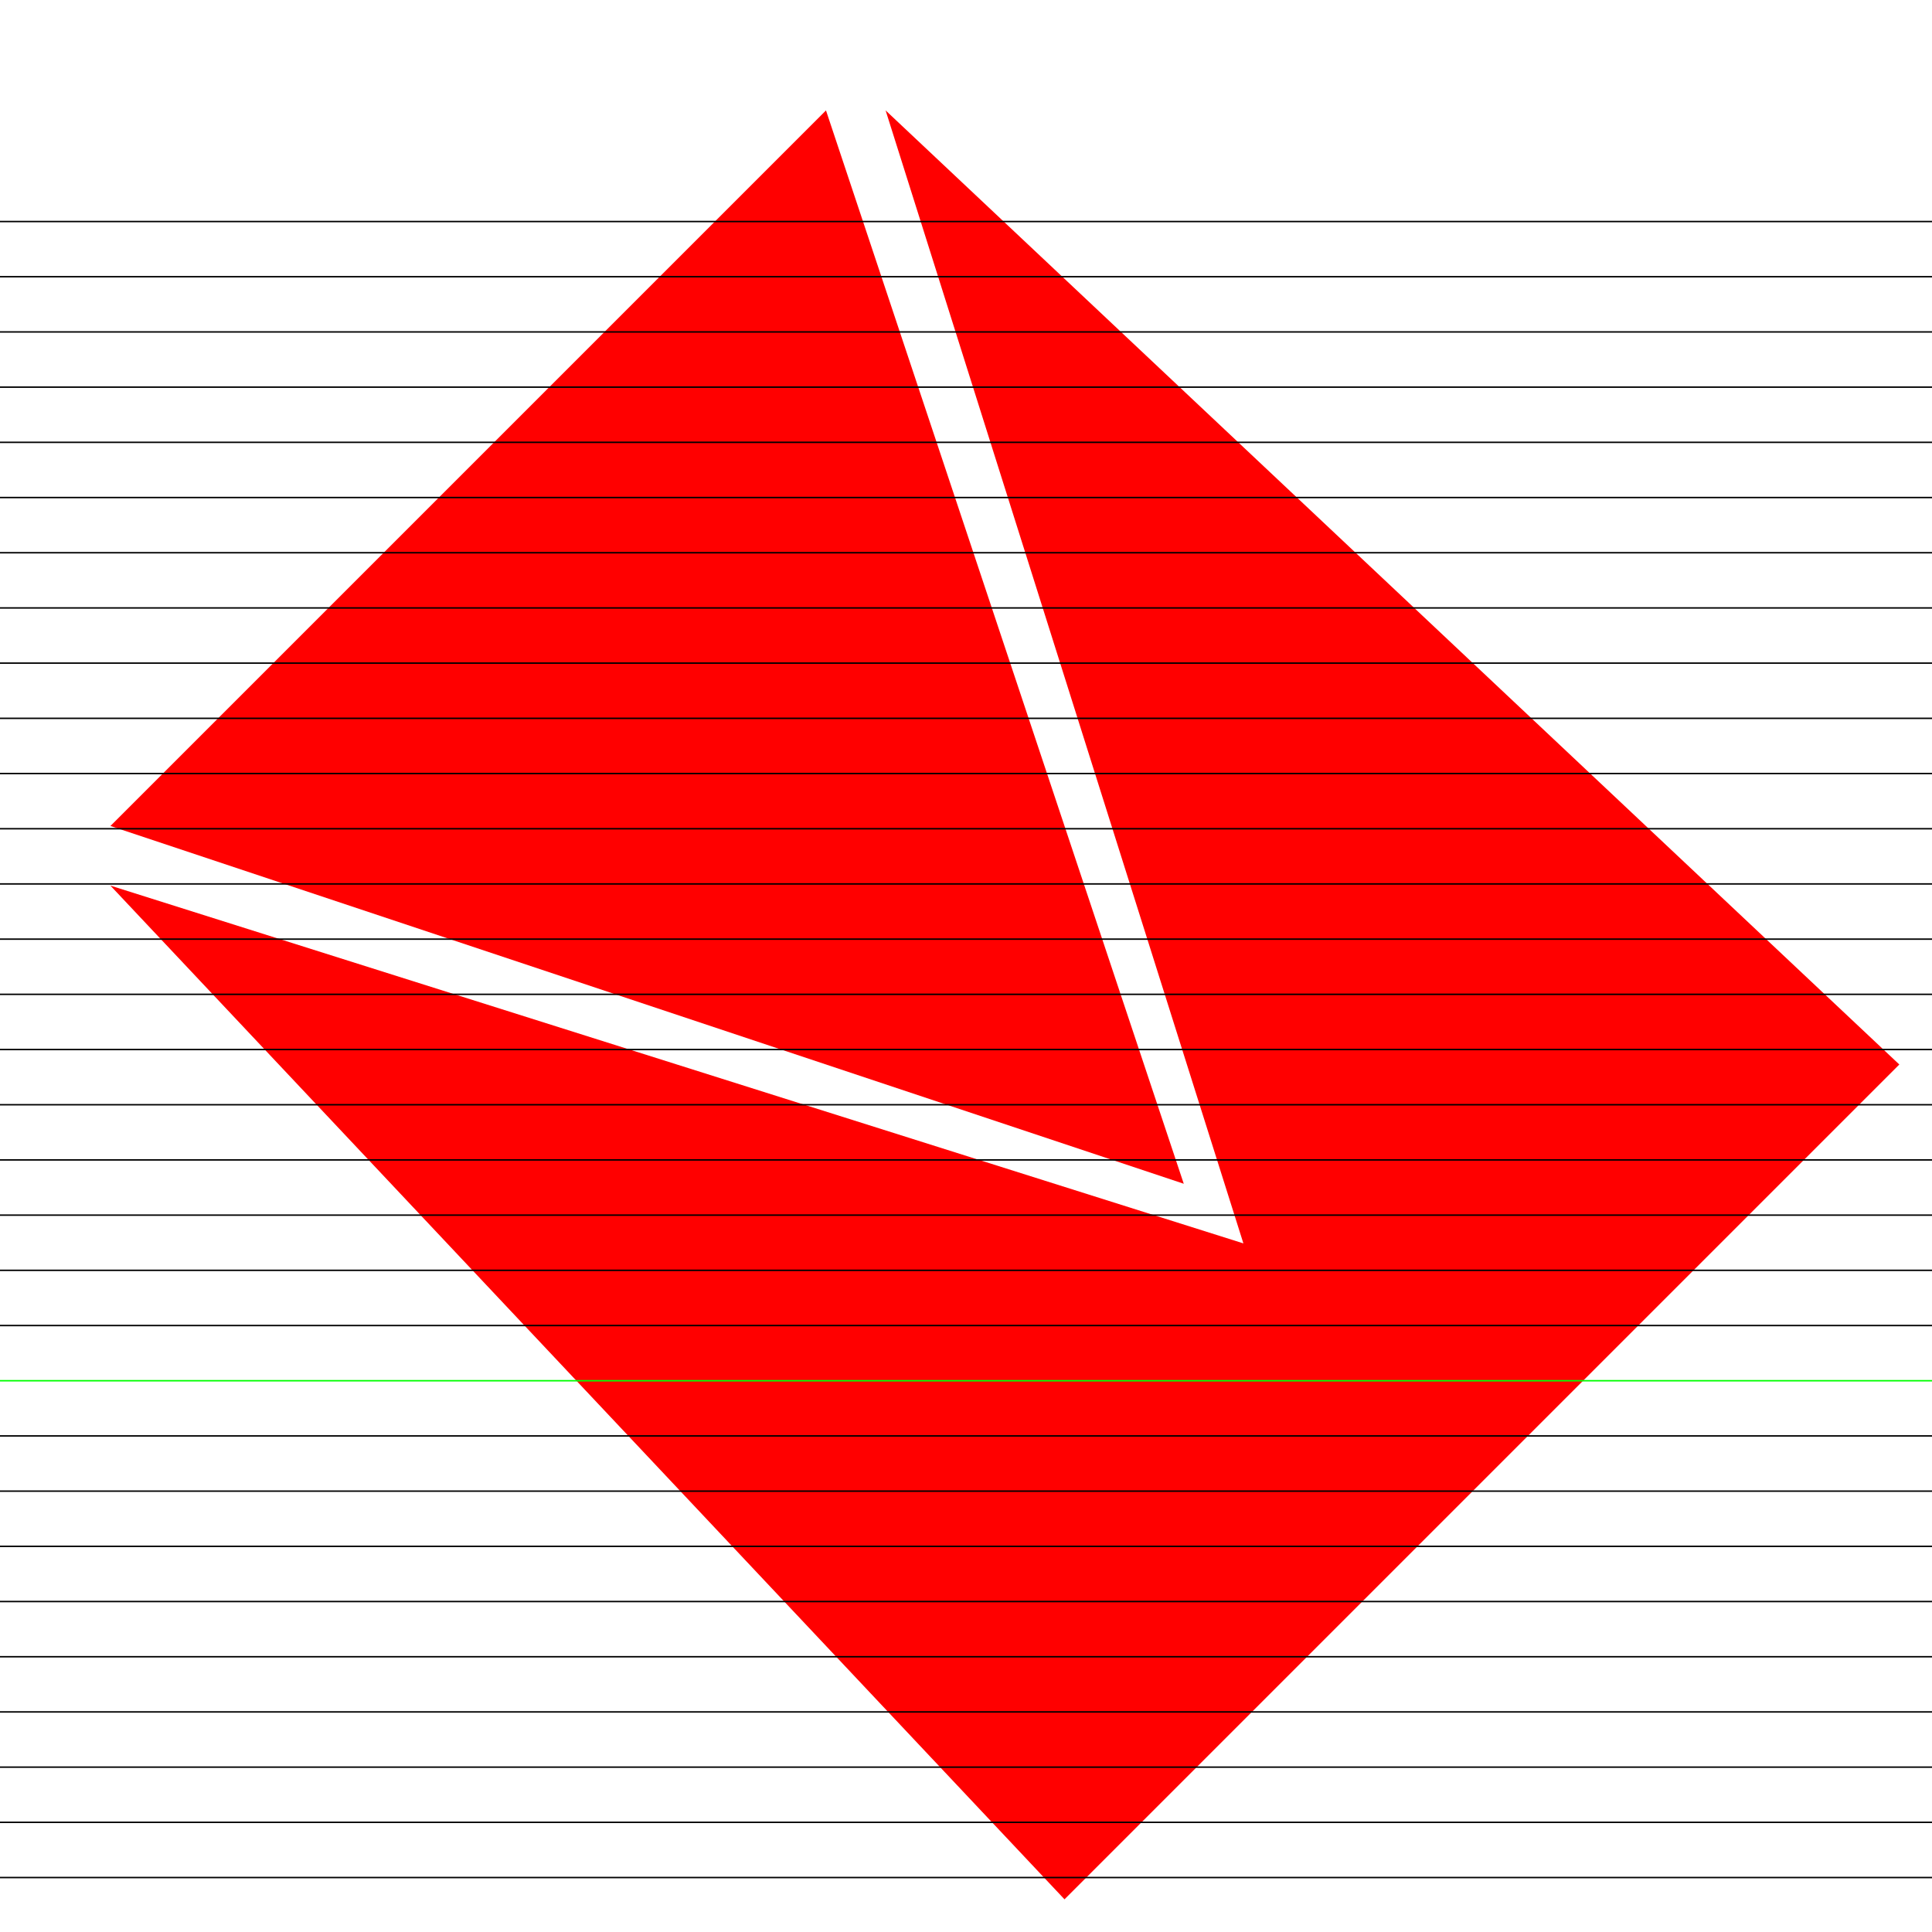
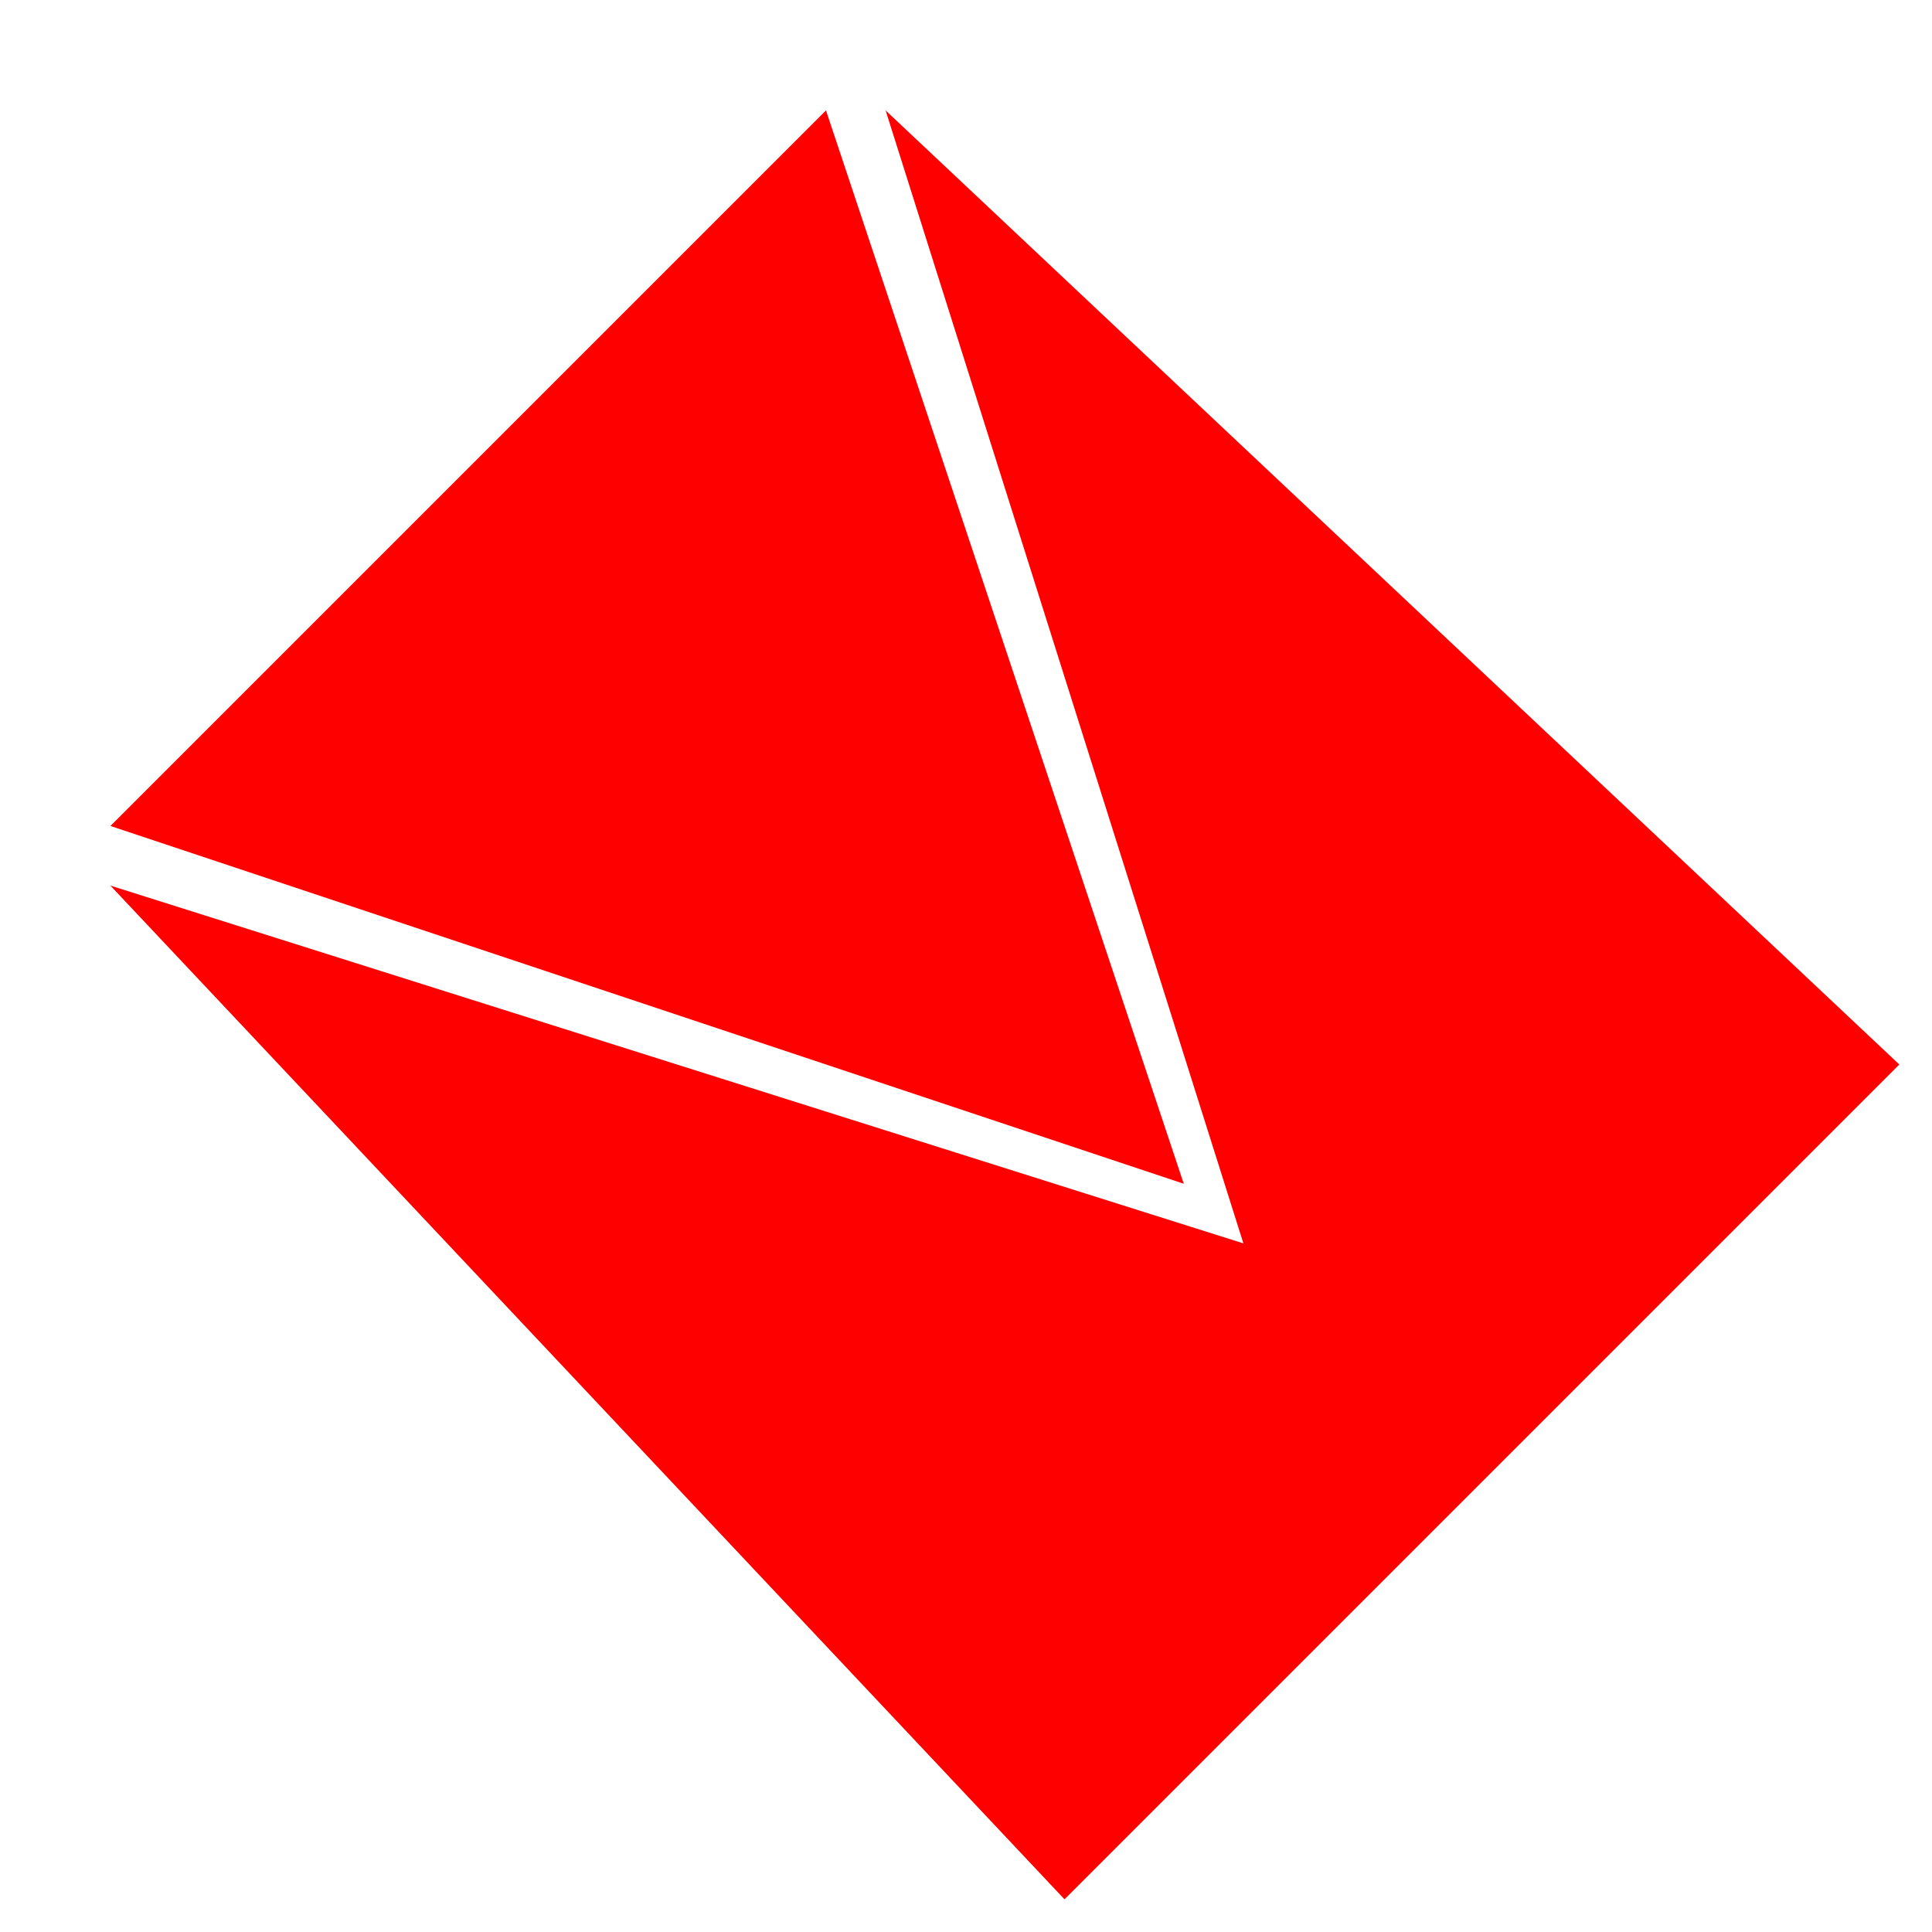
<svg xmlns="http://www.w3.org/2000/svg" width="350mm" height="350mm" viewBox="0 0 350 350" version="1.1" id="SVGRoot">
  <defs id="defs10">
    <filter style="color-interpolation-filters:sRGB" id="filter1016" x="-1.08e-05" width="1" y="-1.08e-05" height="1">
      <feGaussianBlur stdDeviation="0.001" id="feGaussianBlur1018" />
    </filter>
    <filter style="color-interpolation-filters:sRGB" id="filter1214" x="-9.7507004e-06" width="1" y="-1.2102369e-05" height="1">
      <feGaussianBlur stdDeviation="0.002" id="feGaussianBlur1216" />
    </filter>
  </defs>
  <g id="layer3" style="display:none;opacity:0.997;filter:url(#filter1016)">
    <path style="fill:#ff0000;fill-opacity:1;stroke:none;stroke-width:0.265px;stroke-linecap:butt;stroke-linejoin:miter;stroke-opacity:1" d="M 105,40 135,135 40,105 120,190 190,120 Z" id="path836" />
  </g>
-   <g id="layer9" style="opacity:0.997">
+   <g id="layer9" style="display:inline;opacity:0.997">
    <path style="display:inline;opacity:0.997;fill:#ff0000;fill-opacity:1;stroke:none;stroke-width:1px;stroke-linecap:butt;stroke-linejoin:miter;stroke-opacity:1;filter:url(#filter1016)" d="M 245.669,0 359.055,359.055 0,245.669 302.362,566.929 566.929,302.362 Z" id="path836-2" transform="matrix(0.5716355,0,0,0.5716355,20.0035,20.0035)" />
    <path style="display:inline;opacity:1;fill:#ff0000;fill-opacity:1;stroke:none;stroke-width:0.265px;stroke-linecap:butt;stroke-linejoin:miter;stroke-opacity:1;filter:url(#filter1016)" d="M 90.002,30.002 30.002,90.002 120.002,120.002 Z" id="path834-6" transform="matrix(2.160512,0,0,2.160512,-44.81536,-44.81536)" />
  </g>
  <g id="layer1" style="display:none;opacity:1">
    <path style="fill:#ff0000;fill-opacity:1;stroke:none;stroke-width:0.265px;stroke-linecap:butt;stroke-linejoin:miter;stroke-opacity:1" d="M 100,40 40,100 130,130 Z" id="path834" />
  </g>
  <g id="layer2" style="display:none;mix-blend-mode:normal">
    <path style="fill:none;stroke:#000000;stroke-width:0.265px;stroke-linecap:butt;stroke-linejoin:miter;stroke-opacity:1" d="M 0,0 350,350" id="path830" />
    <path style="fill:none;stroke:#000000;stroke-width:0.265px;stroke-linecap:butt;stroke-linejoin:miter;stroke-opacity:1" d="M 0,14.142 335.858,350" id="path870" />
    <path style="fill:none;stroke:#000000;stroke-width:0.265px;stroke-linecap:butt;stroke-linejoin:miter;stroke-opacity:1" d="M 0,28.284 321.716,350" id="path870-5" />
    <path style="fill:none;stroke:#000000;stroke-width:0.265px;stroke-linecap:butt;stroke-linejoin:miter;stroke-opacity:1" d="M 0,42.426 307.574,350" id="path870-5-9" />
    <path style="fill:none;stroke:#000000;stroke-width:0.265px;stroke-linecap:butt;stroke-linejoin:miter;stroke-opacity:1" d="M 0,56.568 293.432,350" id="path870-5-9-7" />
    <path style="fill:none;stroke:#000000;stroke-width:0.265px;stroke-linecap:butt;stroke-linejoin:miter;stroke-opacity:1" d="M 14.142,0 350,335.858" id="path996" />
    <path style="fill:none;stroke:#000000;stroke-width:0.265px;stroke-linecap:butt;stroke-linejoin:miter;stroke-opacity:1" d="M 28.284,0 350,321.716" id="path998" />
    <path style="fill:none;stroke:#000000;stroke-width:0.265px;stroke-linecap:butt;stroke-linejoin:miter;stroke-opacity:1" d="M 42.426,0 350,307.574" id="path1000" />
    <path style="fill:none;stroke:#000000;stroke-width:0.265px;stroke-linecap:butt;stroke-linejoin:miter;stroke-opacity:1" d="M 56.568,0 350,293.432" id="path1002" />
  </g>
  <g id="layer5" style="display:none;opacity:1;filter:url(#filter1214)">
    <path style="fill:none;stroke:#000000;stroke-width:0.5;stroke-linecap:butt;stroke-linejoin:miter;stroke-miterlimit:4;stroke-dasharray:none;stroke-opacity:1" d="M 0.413,0.715 349.387,202.195" id="path1022" />
    <path style="fill:none;stroke:#000000;stroke-width:0.5;stroke-linecap:butt;stroke-linejoin:miter;stroke-miterlimit:4;stroke-dasharray:none;stroke-opacity:1" d="M 0.125,11.764 349.099,213.243" id="path1022-3" />
    <path style="fill:none;stroke:#000000;stroke-width:0.5;stroke-linecap:butt;stroke-linejoin:miter;stroke-miterlimit:4;stroke-dasharray:none;stroke-opacity:1" d="M 0.125,23.311 349.099,224.79" id="path1022-3-1" />
    <path style="fill:none;stroke:#000000;stroke-width:0.5;stroke-linecap:butt;stroke-linejoin:miter;stroke-miterlimit:4;stroke-dasharray:none;stroke-opacity:1" d="M 0.125,34.858 349.099,236.337" id="path1022-3-1-3" />
    <path style="fill:none;stroke:#000000;stroke-width:0.5;stroke-linecap:butt;stroke-linejoin:miter;stroke-miterlimit:4;stroke-dasharray:none;stroke-opacity:1" d="M 0.125,46.405 349.099,247.884" id="path1022-3-1-3-2" />
    <path style="fill:none;stroke:#000000;stroke-width:0.5;stroke-linecap:butt;stroke-linejoin:miter;stroke-miterlimit:4;stroke-dasharray:none;stroke-opacity:1" d="M 0.125,57.952 349.099,259.431" id="path1022-3-1-3-2-6" />
    <path style="fill:none;stroke:#000000;stroke-width:0.5;stroke-linecap:butt;stroke-linejoin:miter;stroke-miterlimit:4;stroke-dasharray:none;stroke-opacity:1" d="M 0.125,69.499 349.099,270.978" id="path1022-3-1-3-2-6-2" />
    <path style="fill:none;stroke:#000000;stroke-width:0.643;stroke-linecap:butt;stroke-linejoin:miter;stroke-miterlimit:4;stroke-dasharray:none;stroke-opacity:1" d="M 0.351,0.75 -4.292,8.954" id="path1114" />
    <path style="display:inline;fill:none;stroke:#000000;stroke-width:0.5;stroke-linecap:butt;stroke-linejoin:miter;stroke-miterlimit:4;stroke-dasharray:none;stroke-opacity:1" d="M 0.125,81.046 349.099,282.525" id="path1022-3-1-3-2-6-2-8" />
    <path style="display:inline;fill:none;stroke:#000000;stroke-width:0.5;stroke-linecap:butt;stroke-linejoin:miter;stroke-miterlimit:4;stroke-dasharray:none;stroke-opacity:1" d="M 0.125,92.593 349.099,294.072" id="path1022-3-1-3-2-6-2-8-2" />
    <path style="display:inline;fill:none;stroke:#000000;stroke-width:0.5;stroke-linecap:butt;stroke-linejoin:miter;stroke-miterlimit:4;stroke-dasharray:none;stroke-opacity:1" d="M 0.125,104.14 349.099,305.619" id="path1022-3-1-3-2-6-2-8-2-2" />
    <path style="display:inline;fill:none;stroke:#000000;stroke-width:0.5;stroke-linecap:butt;stroke-linejoin:miter;stroke-miterlimit:4;stroke-dasharray:none;stroke-opacity:1" d="M 0.125,115.687 349.099,317.166" id="path1022-3-1-3-2-6-2-8-2-2-9" />
    <path style="display:inline;fill:none;stroke:#000000;stroke-width:0.5;stroke-linecap:butt;stroke-linejoin:miter;stroke-miterlimit:4;stroke-dasharray:none;stroke-opacity:1" d="M 20.125,0.217 369.099,201.696" id="path1022-3-5" />
    <path style="display:inline;fill:none;stroke:#000000;stroke-width:0.5;stroke-linecap:butt;stroke-linejoin:miter;stroke-miterlimit:4;stroke-dasharray:none;stroke-opacity:1" d="M 40.125,0.217 389.099,201.696" id="path1022-3-5-3" />
  </g>
  <g id="layer4" style="display:none">
    <path style="fill:none;stroke:#000000;stroke-width:0.265px;stroke-linecap:butt;stroke-linejoin:miter;stroke-opacity:1" d="M 10,0 V 350" id="path863" />
    <path style="fill:none;stroke:#000000;stroke-width:0.265px;stroke-linecap:butt;stroke-linejoin:miter;stroke-opacity:1" d="M 20.132,0 V 350" id="path863-7" />
    <path style="fill:none;stroke:#000000;stroke-width:0.265px;stroke-linecap:butt;stroke-linejoin:miter;stroke-opacity:1" d="M 30.133,0 V 350" id="path863-7-2" />
    <path style="fill:none;stroke:#000000;stroke-width:0.265px;stroke-linecap:butt;stroke-linejoin:miter;stroke-opacity:1" d="M 40.132,0 V 350" id="path863-7-2-8" />
    <path style="fill:none;stroke:#000000;stroke-width:0.265px;stroke-linecap:butt;stroke-linejoin:miter;stroke-opacity:1" d="M 50.132,0 V 350" id="path863-7-2-1" />
    <path style="fill:none;stroke:#000000;stroke-width:0.265px;stroke-linecap:butt;stroke-linejoin:miter;stroke-opacity:1" d="M 60.132,0 V 350" id="path863-7-2-3" />
    <path style="fill:none;stroke:#000000;stroke-width:0.265px;stroke-linecap:butt;stroke-linejoin:miter;stroke-opacity:1" d="M 70.132,0 V 350" id="path863-7-2-3-9" />
    <path style="fill:none;stroke:#000000;stroke-width:0.265px;stroke-linecap:butt;stroke-linejoin:miter;stroke-opacity:1" d="M 80.132,0 V 350" id="path863-7-2-3-5" />
    <path style="fill:none;stroke:#000000;stroke-width:0.265px;stroke-linecap:butt;stroke-linejoin:miter;stroke-opacity:1" d="M 90.132,0 V 350" id="path863-7-2-3-6" />
    <path style="fill:none;stroke:#000000;stroke-width:0.265px;stroke-linecap:butt;stroke-linejoin:miter;stroke-opacity:1" d="M 100.132,0 V 350" id="path863-7-2-3-8" />
    <path style="fill:none;stroke:#000000;stroke-width:0.265px;stroke-linecap:butt;stroke-linejoin:miter;stroke-opacity:1" d="M 110.132,0 V 350" id="path863-7-2-3-99" />
    <path style="fill:none;stroke:#000000;stroke-width:0.265px;stroke-linecap:butt;stroke-linejoin:miter;stroke-opacity:1" d="M 120.132,0 V 350" id="path863-7-2-3-1" />
    <path style="fill:none;stroke:#000000;stroke-width:0.265px;stroke-linecap:butt;stroke-linejoin:miter;stroke-opacity:1" d="M 130.132,0 V 350" id="path863-7-2-3-4" />
  </g>
-   <g id="layer6" style="display:inline">
+   <g id="layer6" style="display:none;mix-blend-mode:normal">
    <path style="fill:none;stroke:#000000;stroke-width:0.265px;stroke-linecap:butt;stroke-linejoin:miter;stroke-opacity:1" d="M 0,220.132 H 350" id="path974" />
    <path style="fill:none;stroke:#000000;stroke-width:0.265px;stroke-linecap:butt;stroke-linejoin:miter;stroke-opacity:1" d="M 0,230.132 H 350" id="path974-2" />
    <path style="fill:none;stroke:#000000;stroke-width:0.265px;stroke-linecap:butt;stroke-linejoin:miter;stroke-opacity:1" d="M 0,240.132 H 350" id="path974-6" />
    <path style="fill:none;stroke:#00ff00;stroke-width:0.265px;stroke-linecap:butt;stroke-linejoin:miter;stroke-opacity:1" d="M 0,250.132 H 350" id="path974-3" />
    <path style="fill:none;stroke:#000000;stroke-width:0.265px;stroke-linecap:butt;stroke-linejoin:miter;stroke-opacity:1" d="M 0,260.132 H 350" id="path974-8" />
    <path style="fill:none;stroke:#000000;stroke-width:0.265px;stroke-linecap:butt;stroke-linejoin:miter;stroke-opacity:1" d="M 0,270.132 H 350" id="path974-4" />
    <path style="fill:none;stroke:#000000;stroke-width:0.265px;stroke-linecap:butt;stroke-linejoin:miter;stroke-opacity:1" d="M 0,280.132 H 350" id="path974-7" />
    <path style="fill:none;stroke:#000000;stroke-width:0.265px;stroke-linecap:butt;stroke-linejoin:miter;stroke-opacity:1" d="M 0,290.132 H 350" id="path974-42" />
    <path style="fill:none;stroke:#000000;stroke-width:0.265px;stroke-linecap:butt;stroke-linejoin:miter;stroke-opacity:1" d="M 0,300.132 H 350" id="path974-36" />
    <path style="fill:none;stroke:#000000;stroke-width:0.265px;stroke-linecap:butt;stroke-linejoin:miter;stroke-opacity:1" d="M 0,320.132 H 350" id="path974-65" />
    <path style="fill:none;stroke:#000000;stroke-width:0.265px;stroke-linecap:butt;stroke-linejoin:miter;stroke-opacity:1" d="M 0,310.132 H 350" id="path974-5" />
    <path style="fill:none;stroke:#000000;stroke-width:0.265px;stroke-linecap:butt;stroke-linejoin:miter;stroke-opacity:1" d="M 0,330.132 H 350" id="path974-89" />
    <path style="fill:none;stroke:#000000;stroke-width:0.265px;stroke-linecap:butt;stroke-linejoin:miter;stroke-opacity:1" d="M 0,340.132 H 350" id="path974-1" />
    <path style="fill:none;stroke:#000000;stroke-width:0.265px;stroke-linecap:butt;stroke-linejoin:miter;stroke-opacity:1" d="M 0,90.132 H 350" id="path974-58" />
    <path style="fill:none;stroke:#000000;stroke-width:0.265px;stroke-linecap:butt;stroke-linejoin:miter;stroke-opacity:1" d="M 0,100.132 H 350" id="path974-2-2" />
    <path style="fill:none;stroke:#000000;stroke-width:0.265px;stroke-linecap:butt;stroke-linejoin:miter;stroke-opacity:1" d="M 0,110.132 H 350" id="path974-6-2" />
    <path style="fill:none;stroke:#000000;stroke-width:0.265px;stroke-linecap:butt;stroke-linejoin:miter;stroke-opacity:1" d="M 0,120.132 H 350" id="path974-3-0" />
    <path style="fill:none;stroke:#000000;stroke-width:0.265px;stroke-linecap:butt;stroke-linejoin:miter;stroke-opacity:1" d="M 0,130.132 H 350" id="path974-8-7" />
    <path style="fill:none;stroke:#000000;stroke-width:0.265px;stroke-linecap:butt;stroke-linejoin:miter;stroke-opacity:1" d="M 0,140.132 H 350" id="path974-4-6" />
    <path style="fill:none;stroke:#000000;stroke-width:0.265px;stroke-linecap:butt;stroke-linejoin:miter;stroke-opacity:1" d="M 0,150.132 H 350" id="path974-7-2" />
    <path style="fill:none;stroke:#000000;stroke-width:0.265px;stroke-linecap:butt;stroke-linejoin:miter;stroke-opacity:1" d="M 0,160.132 H 350" id="path974-42-9" />
    <path style="fill:none;stroke:#000000;stroke-width:0.265px;stroke-linecap:butt;stroke-linejoin:miter;stroke-opacity:1" d="M 0,170.132 H 350" id="path974-36-1" />
    <path style="fill:none;stroke:#000000;stroke-width:0.265px;stroke-linecap:butt;stroke-linejoin:miter;stroke-opacity:1" d="M 0,190.132 H 350" id="path974-65-8" />
    <path style="fill:none;stroke:#000000;stroke-width:0.265px;stroke-linecap:butt;stroke-linejoin:miter;stroke-opacity:1" d="M 0,180.132 H 350" id="path974-5-6" />
    <path style="fill:none;stroke:#000000;stroke-width:0.265px;stroke-linecap:butt;stroke-linejoin:miter;stroke-opacity:1" d="M 0,200.132 H 350" id="path974-89-0" />
    <path style="fill:none;stroke:#000000;stroke-width:0.265px;stroke-linecap:butt;stroke-linejoin:miter;stroke-opacity:1" d="M 0,210.132 H 350" id="path974-1-9" />
    <path style="fill:none;stroke:#000000;stroke-width:0.265px;stroke-linecap:butt;stroke-linejoin:miter;stroke-opacity:1" d="M 0,80.132 H 350" id="path974-58-7" />
    <path style="fill:none;stroke:#000000;stroke-width:0.265px;stroke-linecap:butt;stroke-linejoin:miter;stroke-opacity:1" d="M 0,70.132 H 350" id="path974-58-4" />
    <path style="fill:none;stroke:#000000;stroke-width:0.265px;stroke-linecap:butt;stroke-linejoin:miter;stroke-opacity:1" d="M 0,60.132 H 350" id="path974-58-73" />
    <path style="fill:none;stroke:#000000;stroke-width:0.265px;stroke-linecap:butt;stroke-linejoin:miter;stroke-opacity:1" d="M 0,50.132 H 350" id="path974-58-71" />
    <path style="fill:none;stroke:#000000;stroke-width:0.265px;stroke-linecap:butt;stroke-linejoin:miter;stroke-opacity:1" d="M 0,40.132 H 350" id="path974-58-41" />
  </g>
  <g id="layer7" style="display:none">
    <path style="fill:none;stroke:#000000;stroke-width:0.493;stroke-linecap:butt;stroke-linejoin:miter;stroke-miterlimit:4;stroke-dasharray:none;stroke-opacity:1" d="M 349.825,0.123 147.893,349.877" id="path1178" />
    <path style="fill:none;stroke:#000000;stroke-width:0.493;stroke-linecap:butt;stroke-linejoin:miter;stroke-miterlimit:4;stroke-dasharray:none;stroke-opacity:1" d="M 326.731,0.123 124.799,349.877" id="path1178-9" />
    <path style="fill:none;stroke:#0000ff;stroke-width:0.493;stroke-linecap:butt;stroke-linejoin:miter;stroke-miterlimit:4;stroke-dasharray:none;stroke-opacity:1" d="M 303.637,0.123 101.705,349.877" id="path1178-9-6-8-9" />
    <path style="fill:none;stroke:#000000;stroke-width:0.493;stroke-linecap:butt;stroke-linejoin:miter;stroke-miterlimit:4;stroke-dasharray:none;stroke-opacity:1" d="M 280.543,0.123 78.611,349.877" id="path1178-9-6-8-9-3-9" />
    <path style="fill:none;stroke:#000000;stroke-width:0.493;stroke-linecap:butt;stroke-linejoin:miter;stroke-miterlimit:4;stroke-dasharray:none;stroke-opacity:1" d="M 257.449,0.123 55.517,349.877" id="path1178-9-6-8-9-3-9-1-4" />
    <path style="fill:none;stroke:#000000;stroke-width:0.493;stroke-linecap:butt;stroke-linejoin:miter;stroke-miterlimit:4;stroke-dasharray:none;stroke-opacity:1" d="M 234.355,0.123 32.423,349.877" id="path1178-9-6-8-9-3-9-1-4-4-0" />
    <path style="fill:none;stroke:#000000;stroke-width:0.493;stroke-linecap:butt;stroke-linejoin:miter;stroke-miterlimit:4;stroke-dasharray:none;stroke-opacity:1" d="M 211.261,0.123 9.329,349.877" id="path1178-9-6-8-9-3-9-1-8" />
    <path style="fill:none;stroke:#000000;stroke-width:0.493;stroke-linecap:butt;stroke-linejoin:miter;stroke-miterlimit:4;stroke-dasharray:none;stroke-opacity:1" d="M 188.167,0.123 -13.765,349.877" id="path1178-9-6-8-9-3-9-1-4-4-6" />
    <path style="fill:none;stroke:#000000;stroke-width:0.493;stroke-linecap:butt;stroke-linejoin:miter;stroke-miterlimit:4;stroke-dasharray:none;stroke-opacity:1" d="M 165.073,0.123 -36.859,349.877" id="path1178-9-6-8-9-3-9-1-4-4-0-6-4" />
    <path style="fill:none;stroke:#000000;stroke-width:0.493;stroke-linecap:butt;stroke-linejoin:miter;stroke-miterlimit:4;stroke-dasharray:none;stroke-opacity:1" d="M 141.979,0.123 -59.953,349.877" id="path1178-9-6-8-9-3-9-1-4-7" />
    <path style="fill:none;stroke:#000000;stroke-width:0.493;stroke-linecap:butt;stroke-linejoin:miter;stroke-miterlimit:4;stroke-dasharray:none;stroke-opacity:1" d="M 118.885,0.123 -83.047,349.877" id="path1178-9-6-8-9-3-9-1-4-4-0-7" />
    <path style="display:inline;fill:none;stroke:#96ff89;stroke-width:0.493;stroke-linecap:butt;stroke-linejoin:miter;stroke-miterlimit:4;stroke-dasharray:none;stroke-opacity:1" d="M 349.825,40.123 147.893,389.876" id="path1178-2-6" />
    <path style="display:inline;fill:none;stroke:#000000;stroke-width:0.493;stroke-linecap:butt;stroke-linejoin:miter;stroke-miterlimit:4;stroke-dasharray:none;stroke-opacity:1" d="M 349.825,80.123 147.893,429.876" id="path1553" />
    <path style="display:inline;fill:none;stroke:#000000;stroke-width:0.493;stroke-linecap:butt;stroke-linejoin:miter;stroke-miterlimit:4;stroke-dasharray:none;stroke-opacity:1" d="M 349.825,120.123 147.893,469.876" id="path1557" />
    <path style="display:inline;fill:none;stroke:#00ff00;stroke-width:0.493;stroke-linecap:butt;stroke-linejoin:miter;stroke-miterlimit:4;stroke-dasharray:none;stroke-opacity:1" d="M 349.825,160.123 147.893,509.876" id="path1561" />
  </g>
  <g id="layer8" style="display:none">
    <path style="fill:none;stroke:#000000;stroke-width:0.491;stroke-linecap:butt;stroke-linejoin:miter;stroke-miterlimit:4;stroke-dasharray:none;stroke-opacity:1" d="M 349.88,0.214 0.12,196.461" id="path1440" />
    <path style="fill:none;stroke:#000000;stroke-width:0.491;stroke-linecap:butt;stroke-linejoin:miter;stroke-miterlimit:4;stroke-dasharray:none;stroke-opacity:1" d="M 309.88,0.214 -39.88,196.461" id="path1440-9-1" />
    <path style="fill:none;stroke:#000000;stroke-width:0.491;stroke-linecap:butt;stroke-linejoin:miter;stroke-miterlimit:4;stroke-dasharray:none;stroke-opacity:1" d="M 269.88,0.214 -79.88,196.461" id="path1440-9-18" />
    <path style="fill:none;stroke:#000000;stroke-width:0.491;stroke-linecap:butt;stroke-linejoin:miter;stroke-miterlimit:4;stroke-dasharray:none;stroke-opacity:1" d="M 229.88,0.214 -119.88,196.461" id="path1440-9-17" />
    <path style="fill:none;stroke:#000000;stroke-width:0.491;stroke-linecap:butt;stroke-linejoin:miter;stroke-miterlimit:4;stroke-dasharray:none;stroke-opacity:1" d="M 189.88,0.214 -159.88,196.461" id="path1440-1-5" />
    <path style="fill:none;stroke:#000000;stroke-width:0.491;stroke-linecap:butt;stroke-linejoin:miter;stroke-miterlimit:4;stroke-dasharray:none;stroke-opacity:1" d="M 349.88,23.308 0.12,219.555" id="path1600" />
    <path style="fill:none;stroke:#0000ff;stroke-width:0.491;stroke-linecap:butt;stroke-linejoin:miter;stroke-miterlimit:4;stroke-dasharray:none;stroke-opacity:1" d="M 349.88,46.402 0.12,242.649" id="path1602" />
    <path style="fill:none;stroke:#000000;stroke-width:0.491;stroke-linecap:butt;stroke-linejoin:miter;stroke-miterlimit:4;stroke-dasharray:none;stroke-opacity:1" d="M 349.88,69.496 0.12,265.743" id="path1604" />
    <path style="fill:none;stroke:#000000;stroke-width:0.491;stroke-linecap:butt;stroke-linejoin:miter;stroke-miterlimit:4;stroke-dasharray:none;stroke-opacity:1" d="M 349.88,115.684 0.12,311.931" id="path1606" />
    <path style="fill:none;stroke:#000000;stroke-width:0.491;stroke-linecap:butt;stroke-linejoin:miter;stroke-miterlimit:4;stroke-dasharray:none;stroke-opacity:1" d="M 349.88,0.214 0.12,196.461" id="path1623" />
    <path style="fill:none;stroke:#000000;stroke-width:0.491;stroke-linecap:butt;stroke-linejoin:miter;stroke-miterlimit:4;stroke-dasharray:none;stroke-opacity:1" d="M 349.88,92.59 0.12,288.837" id="path1625" />
    <path style="fill:none;stroke:#000000;stroke-width:0.491;stroke-linecap:butt;stroke-linejoin:miter;stroke-miterlimit:4;stroke-dasharray:none;stroke-opacity:1" d="M 349.88,138.778 0.12,335.025" id="path1627" />
    <path style="fill:none;stroke:#00ff00;stroke-width:0.491;stroke-linecap:butt;stroke-linejoin:miter;stroke-miterlimit:4;stroke-dasharray:none;stroke-opacity:1" d="M 349.88,161.872 0.12,358.119" id="path1629" />
    <path style="fill:none;stroke:#000000;stroke-width:0.491;stroke-linecap:butt;stroke-linejoin:miter;stroke-miterlimit:4;stroke-dasharray:none;stroke-opacity:1" d="M 349.88,184.966 0.12,381.213" id="path1631" />
    <path style="fill:none;stroke:#000000;stroke-width:0.491;stroke-linecap:butt;stroke-linejoin:miter;stroke-miterlimit:4;stroke-dasharray:none;stroke-opacity:1" d="M 349.88,208.06 0.12,404.307" id="path1633" />
    <path style="fill:none;stroke:#000000;stroke-width:0.491;stroke-linecap:butt;stroke-linejoin:miter;stroke-miterlimit:4;stroke-dasharray:none;stroke-opacity:1" d="M 349.88,231.154 0.12,427.401" id="path1635" />
  </g>
</svg>
